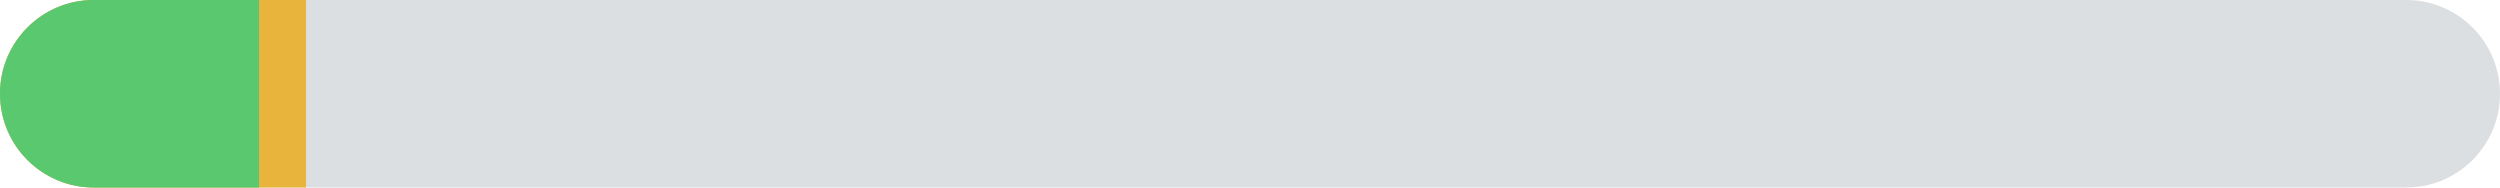
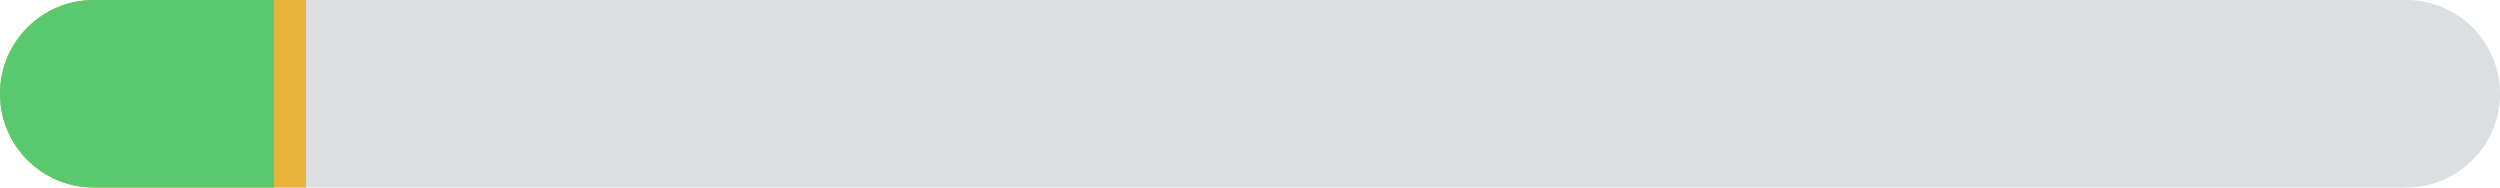
<svg xmlns="http://www.w3.org/2000/svg" width="160" height="12" viewBox="0 0 160 12">
  <clipPath id="c">
    <rect width="160" height="12" rx="6.0" />
  </clipPath>
  <g clip-path="url(#c)">
    <rect width="160" height="12" fill="#8b949e" fill-opacity="0.3" />
    <rect width="19.59" height="12" fill="#e8b43c" />
-     <rect width="16.58" height="12" fill="#5ac86e" />
+     <rect width="17.54" height="12" fill="#5ac86e" />
  </g>
</svg>
